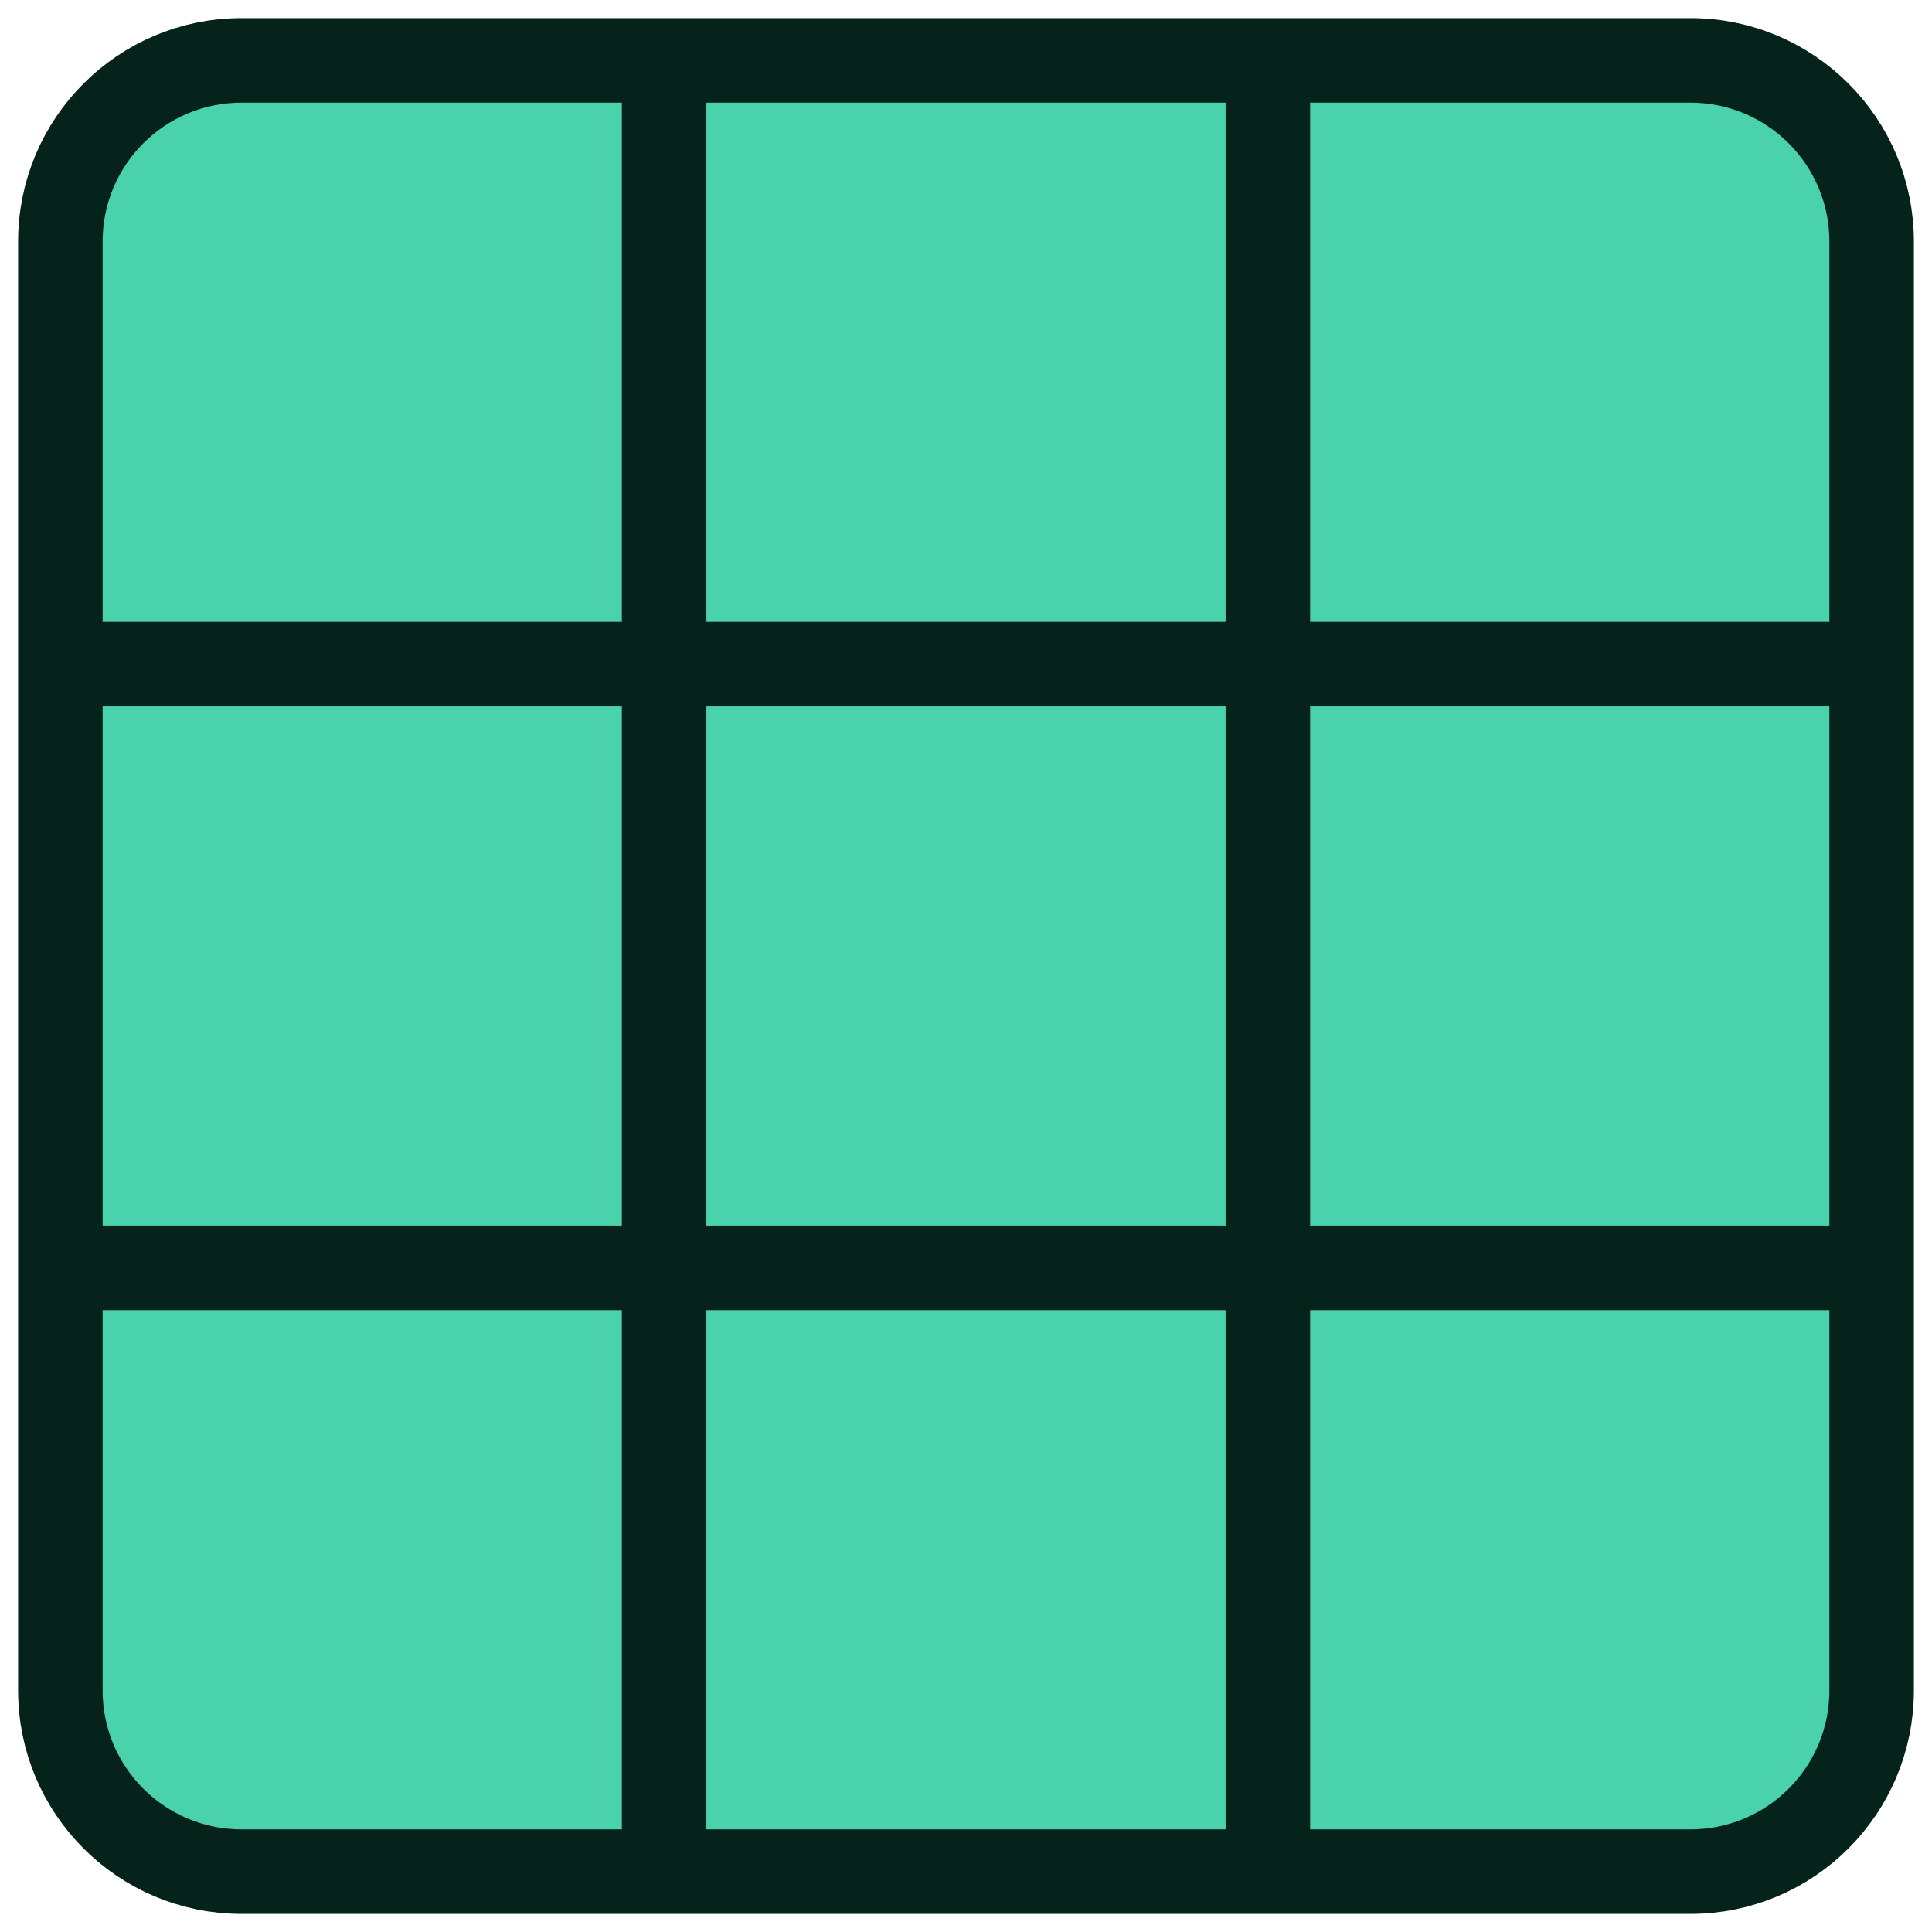
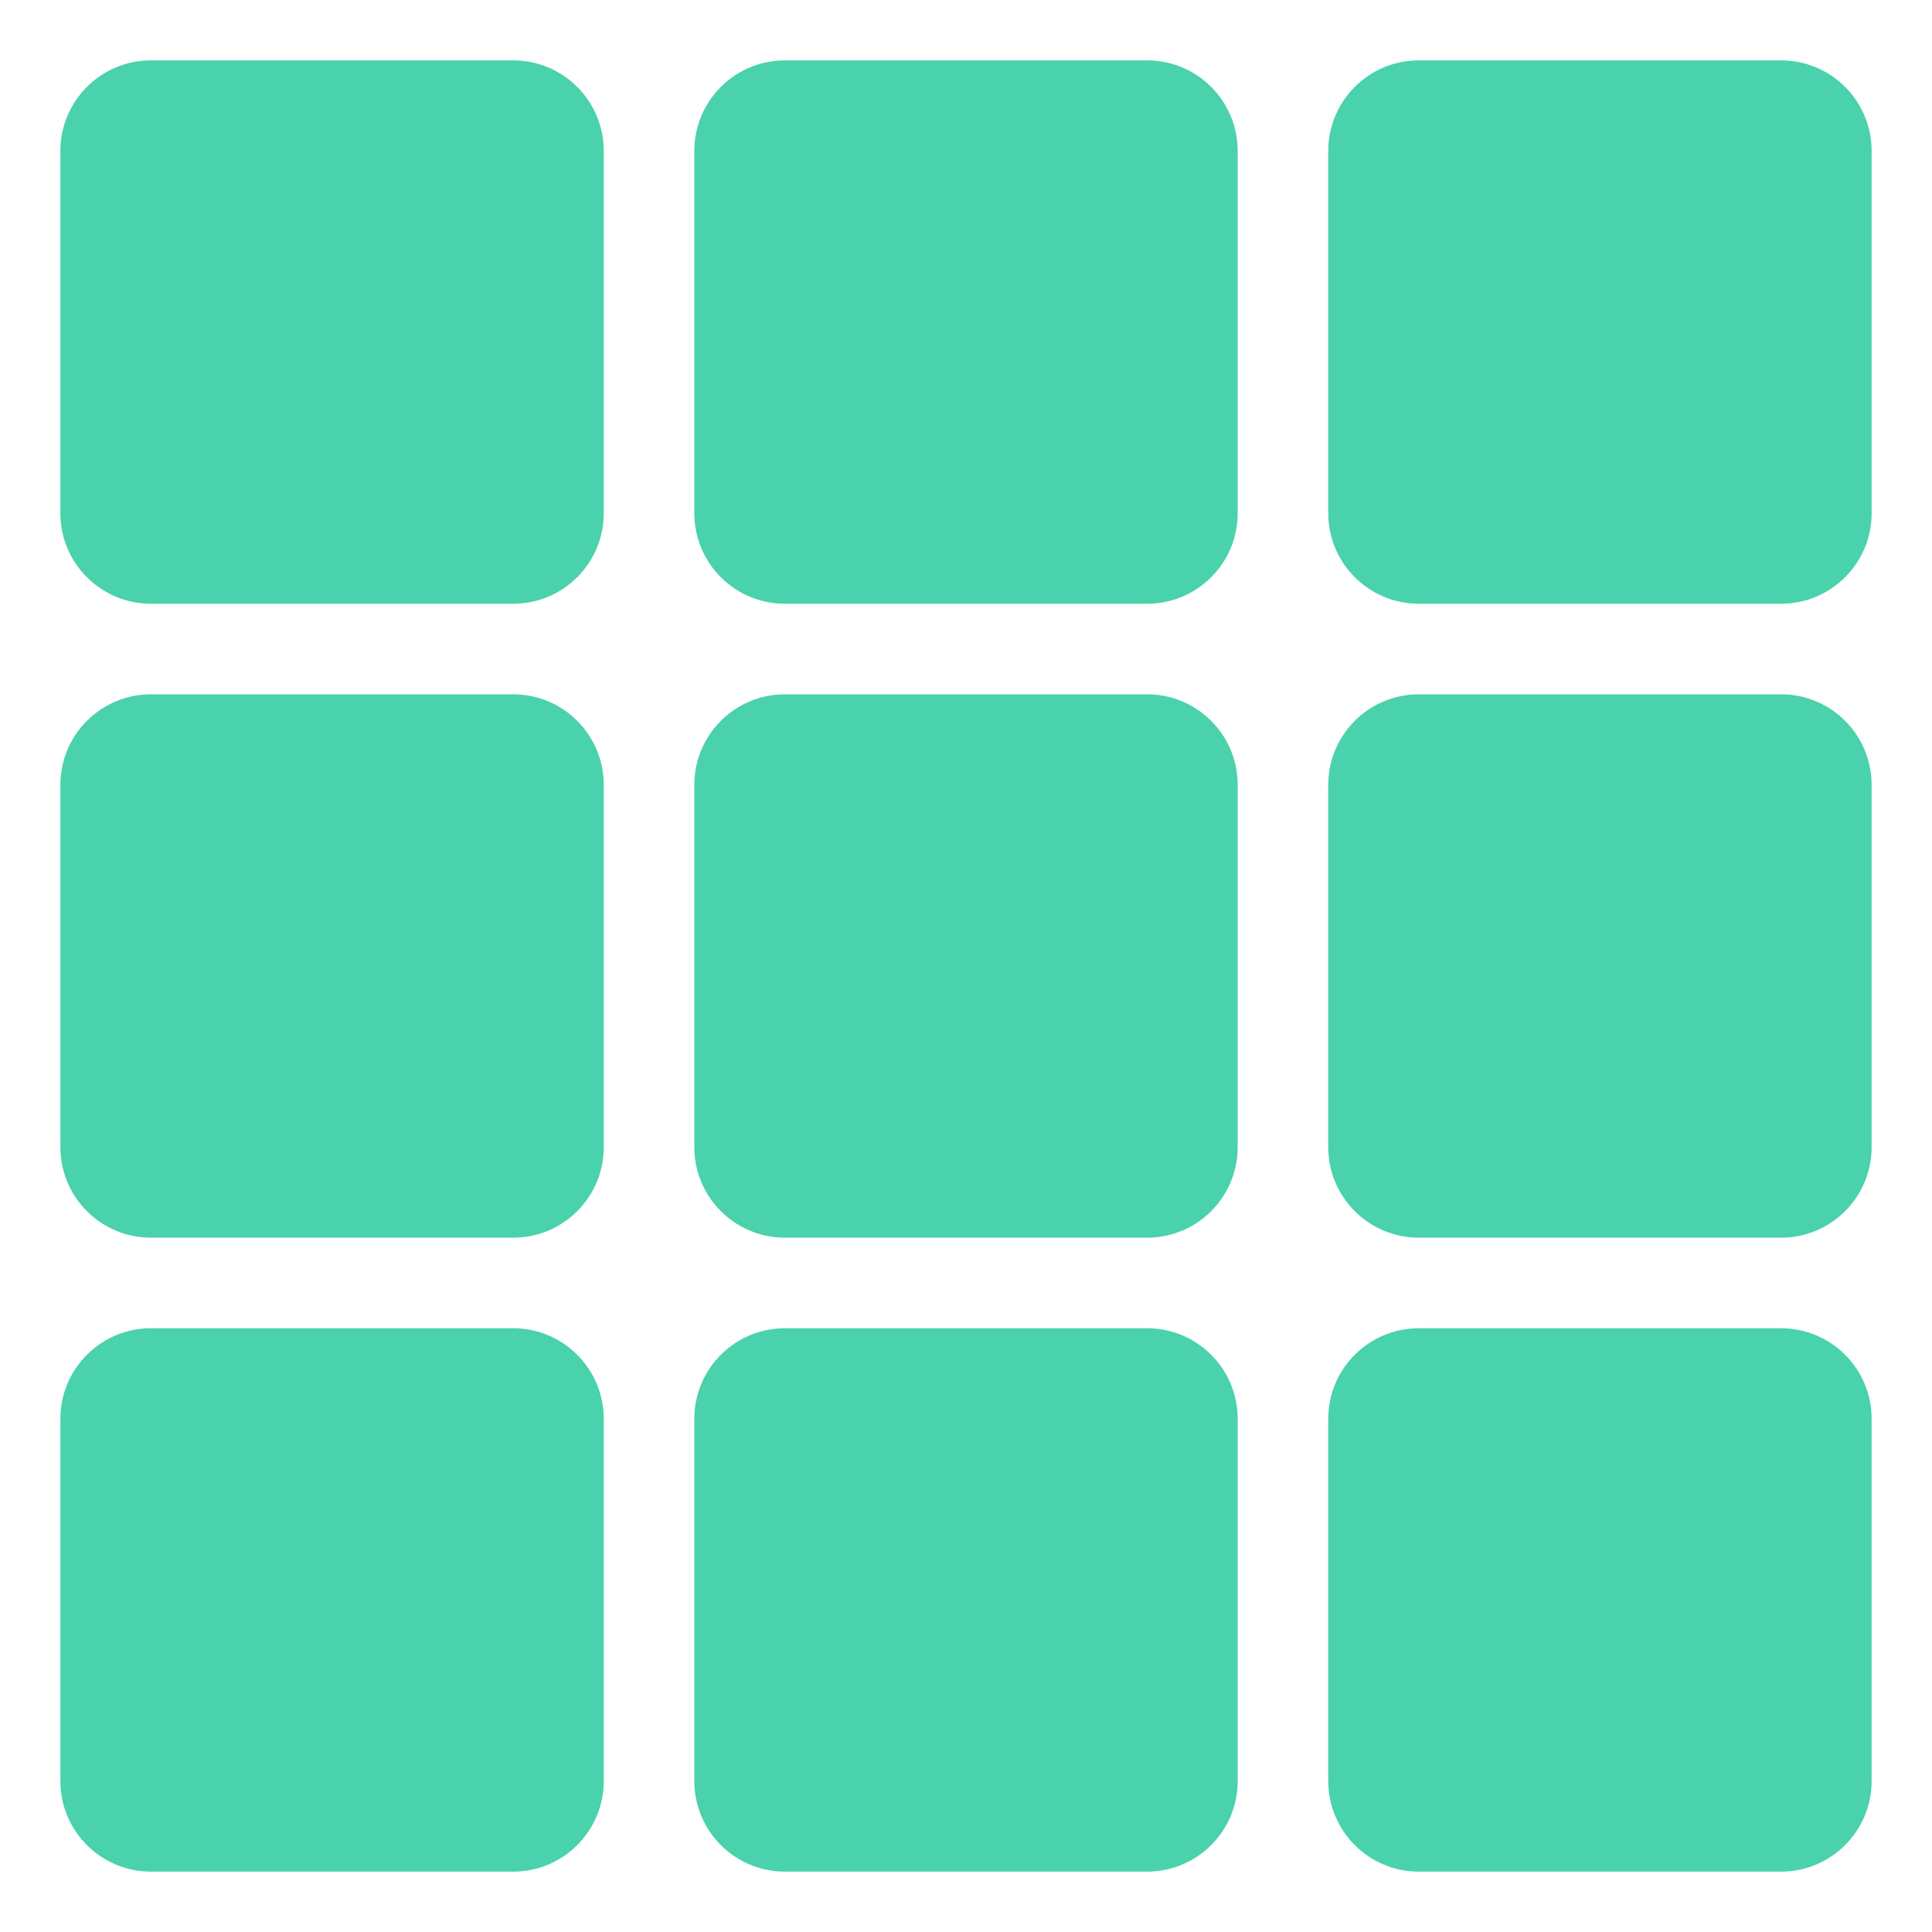
<svg xmlns="http://www.w3.org/2000/svg" viewBox="0 0 32 32">
  <style>
-     .cell { fill: #49D2AC; }
-     .grid { stroke: #06231b; stroke-width: 1.4; }
+     .sticker { fill: #49D2AC; }
    @media (prefers-color-scheme: light) {
-       .cell { fill: #006045; }
-       .grid { stroke: #eafff8; }
+       .sticker { fill: #006045; }
    }
  </style>
-   <rect x="1" y="1" width="30" height="30" rx="3" class="cell" />
-   <g class="grid" fill="none">
-     <rect x="1" y="1" width="30" height="30" rx="3" />
-     <line x1="11" y1="1" x2="11" y2="31" />
-     <line x1="21" y1="1" x2="21" y2="31" />
-     <line x1="1" y1="11" x2="31" y2="11" />
-     <line x1="1" y1="21" x2="31" y2="21" />
+   <g class="sticker">
+     <rect x="1" y="1" width="9" height="9" rx="1.5" />
+     <rect x="11.5" y="1" width="9" height="9" rx="1.5" />
+     <rect x="22" y="1" width="9" height="9" rx="1.5" />
+     <rect x="1" y="11.5" width="9" height="9" rx="1.5" />
+     <rect x="11.5" y="11.5" width="9" height="9" rx="1.5" />
+     <rect x="22" y="11.5" width="9" height="9" rx="1.5" />
+     <rect x="1" y="22" width="9" height="9" rx="1.5" />
+     <rect x="11.5" y="22" width="9" height="9" rx="1.5" />
+     <rect x="22" y="22" width="9" height="9" rx="1.5" />
  </g>
</svg>
